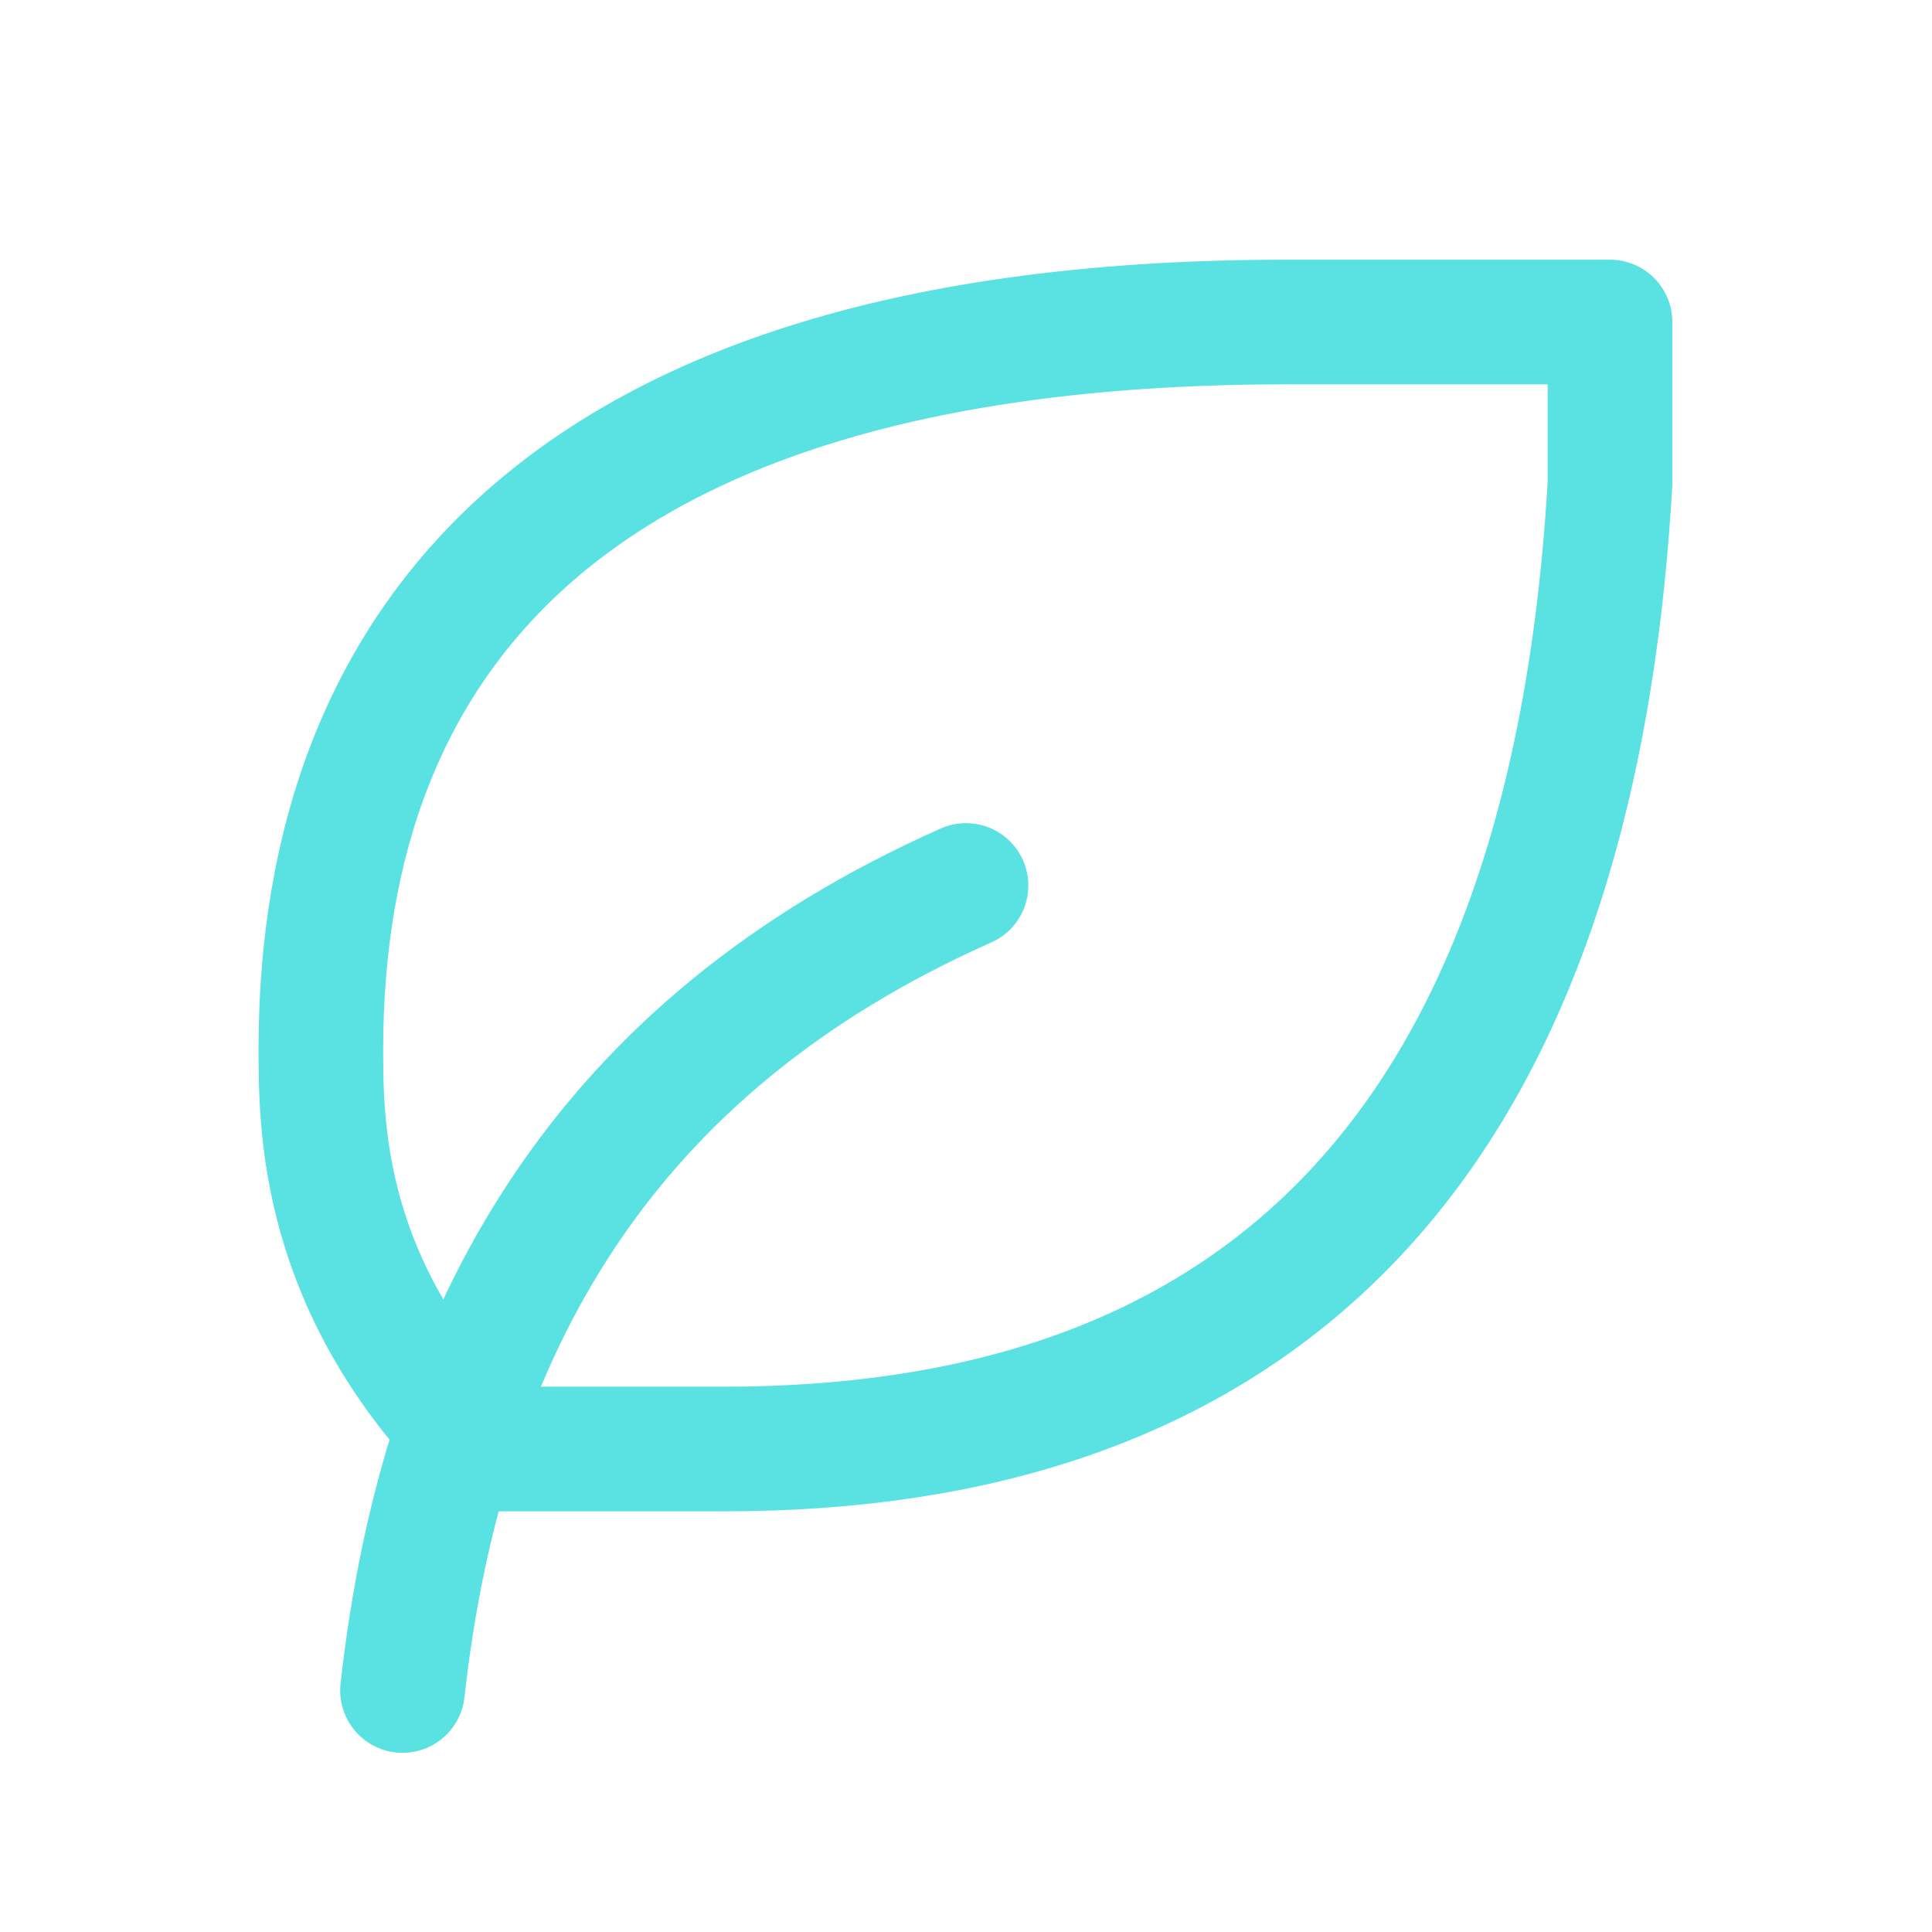
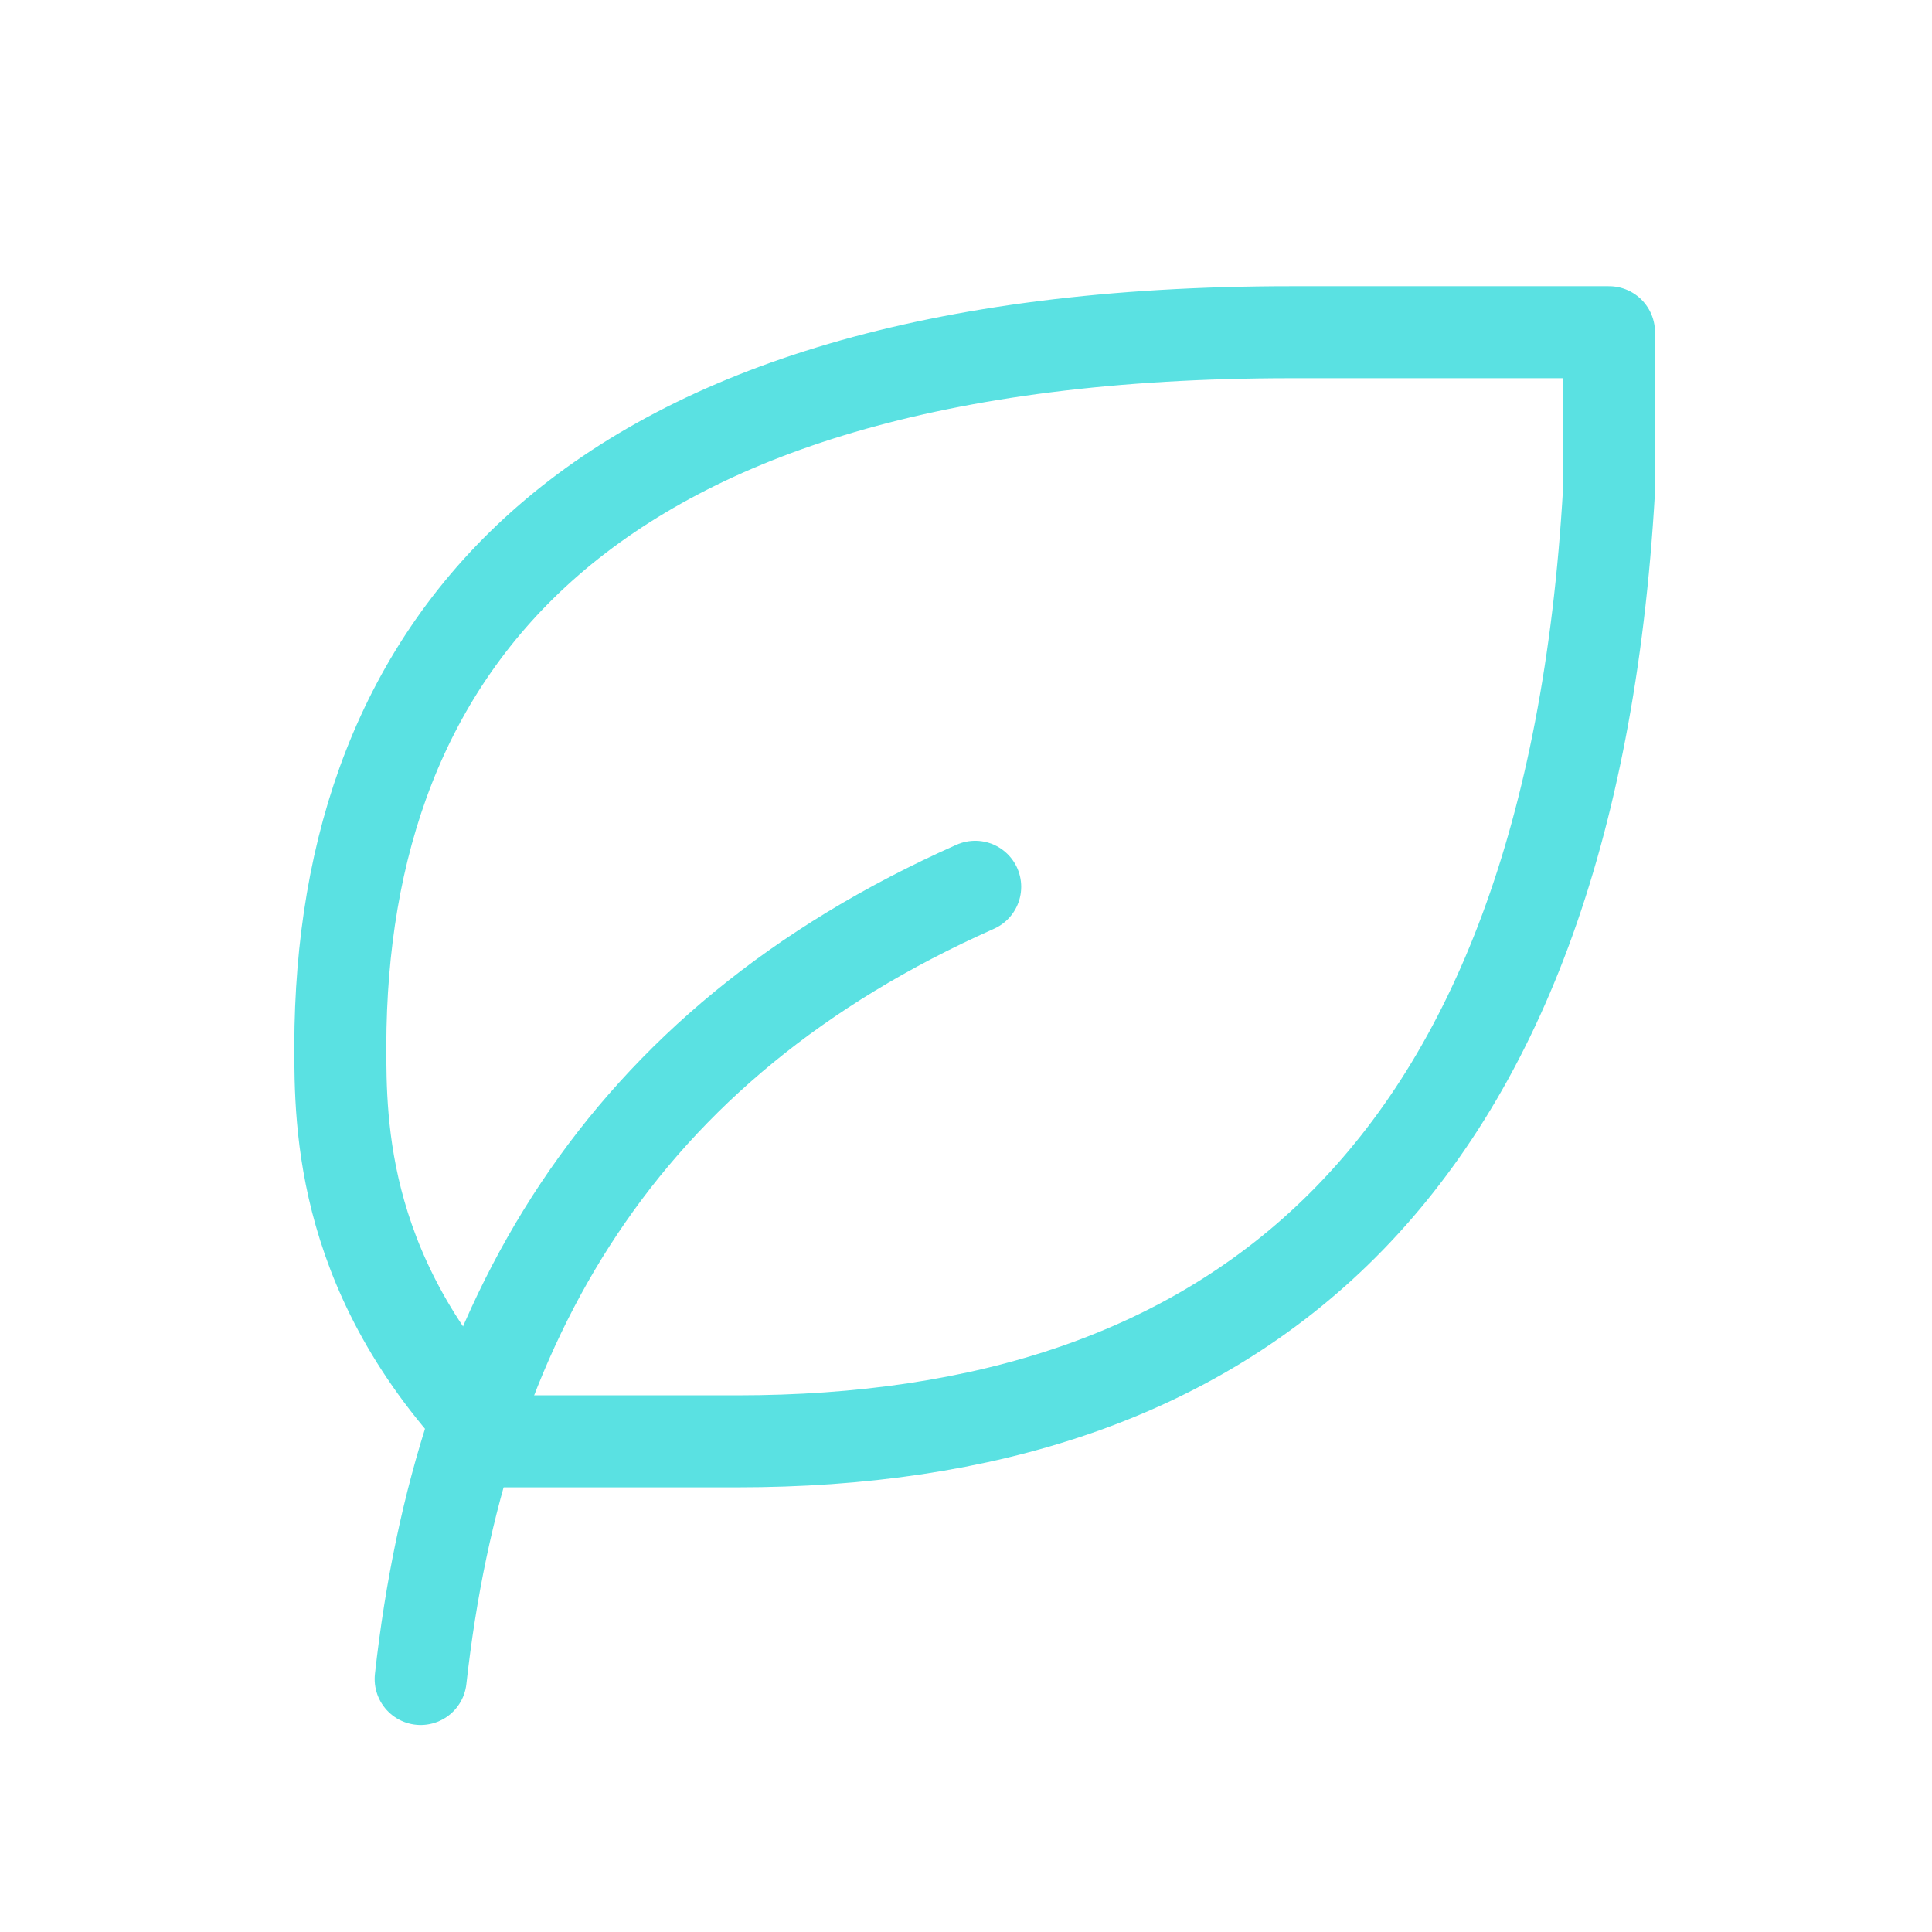
- <svg xmlns="http://www.w3.org/2000/svg" width="62" height="62" viewBox="0 0 62 62" fill="none">
-   <path d="M12.917 54.25C14.208 42.625 19.375 33.583 31 28.416" stroke="#5AE1E2" stroke-width="4" stroke-linecap="round" stroke-linejoin="round" />
-   <path fill-rule="evenodd" clip-rule="evenodd" d="M23.25 46.5C39.313 46.5 50.375 38.006 51.667 15.5L51.667 10.334L41.297 10.334C18.047 10.334 10.333 20.667 10.297 33.584C10.297 36.167 10.297 41.334 15.464 46.5L23.214 46.5L23.25 46.5Z" stroke="#5AE1E2" stroke-width="4" stroke-linecap="round" stroke-linejoin="round" />
+ <svg xmlns="http://www.w3.org/2000/svg" width="63" height="63" viewBox="0 0 63 63" fill="none">
+   <path d="M13.717 54.75C15.008 43.125 20.175 34.083 31.8 28.917" stroke="#5AE1E2" stroke-width="3" stroke-linecap="round" stroke-linejoin="round" />
+   <path fill-rule="evenodd" clip-rule="evenodd" d="M24.05 47C40.113 47 51.175 38.506 52.467 16L52.467 10.833L42.097 10.833C18.847 10.833 11.133 21.167 11.097 34.083C11.097 36.667 11.097 41.833 16.264 47L24.014 47L24.05 47Z" stroke="#5AE1E2" stroke-width="3" stroke-linecap="round" stroke-linejoin="round" />
</svg>
